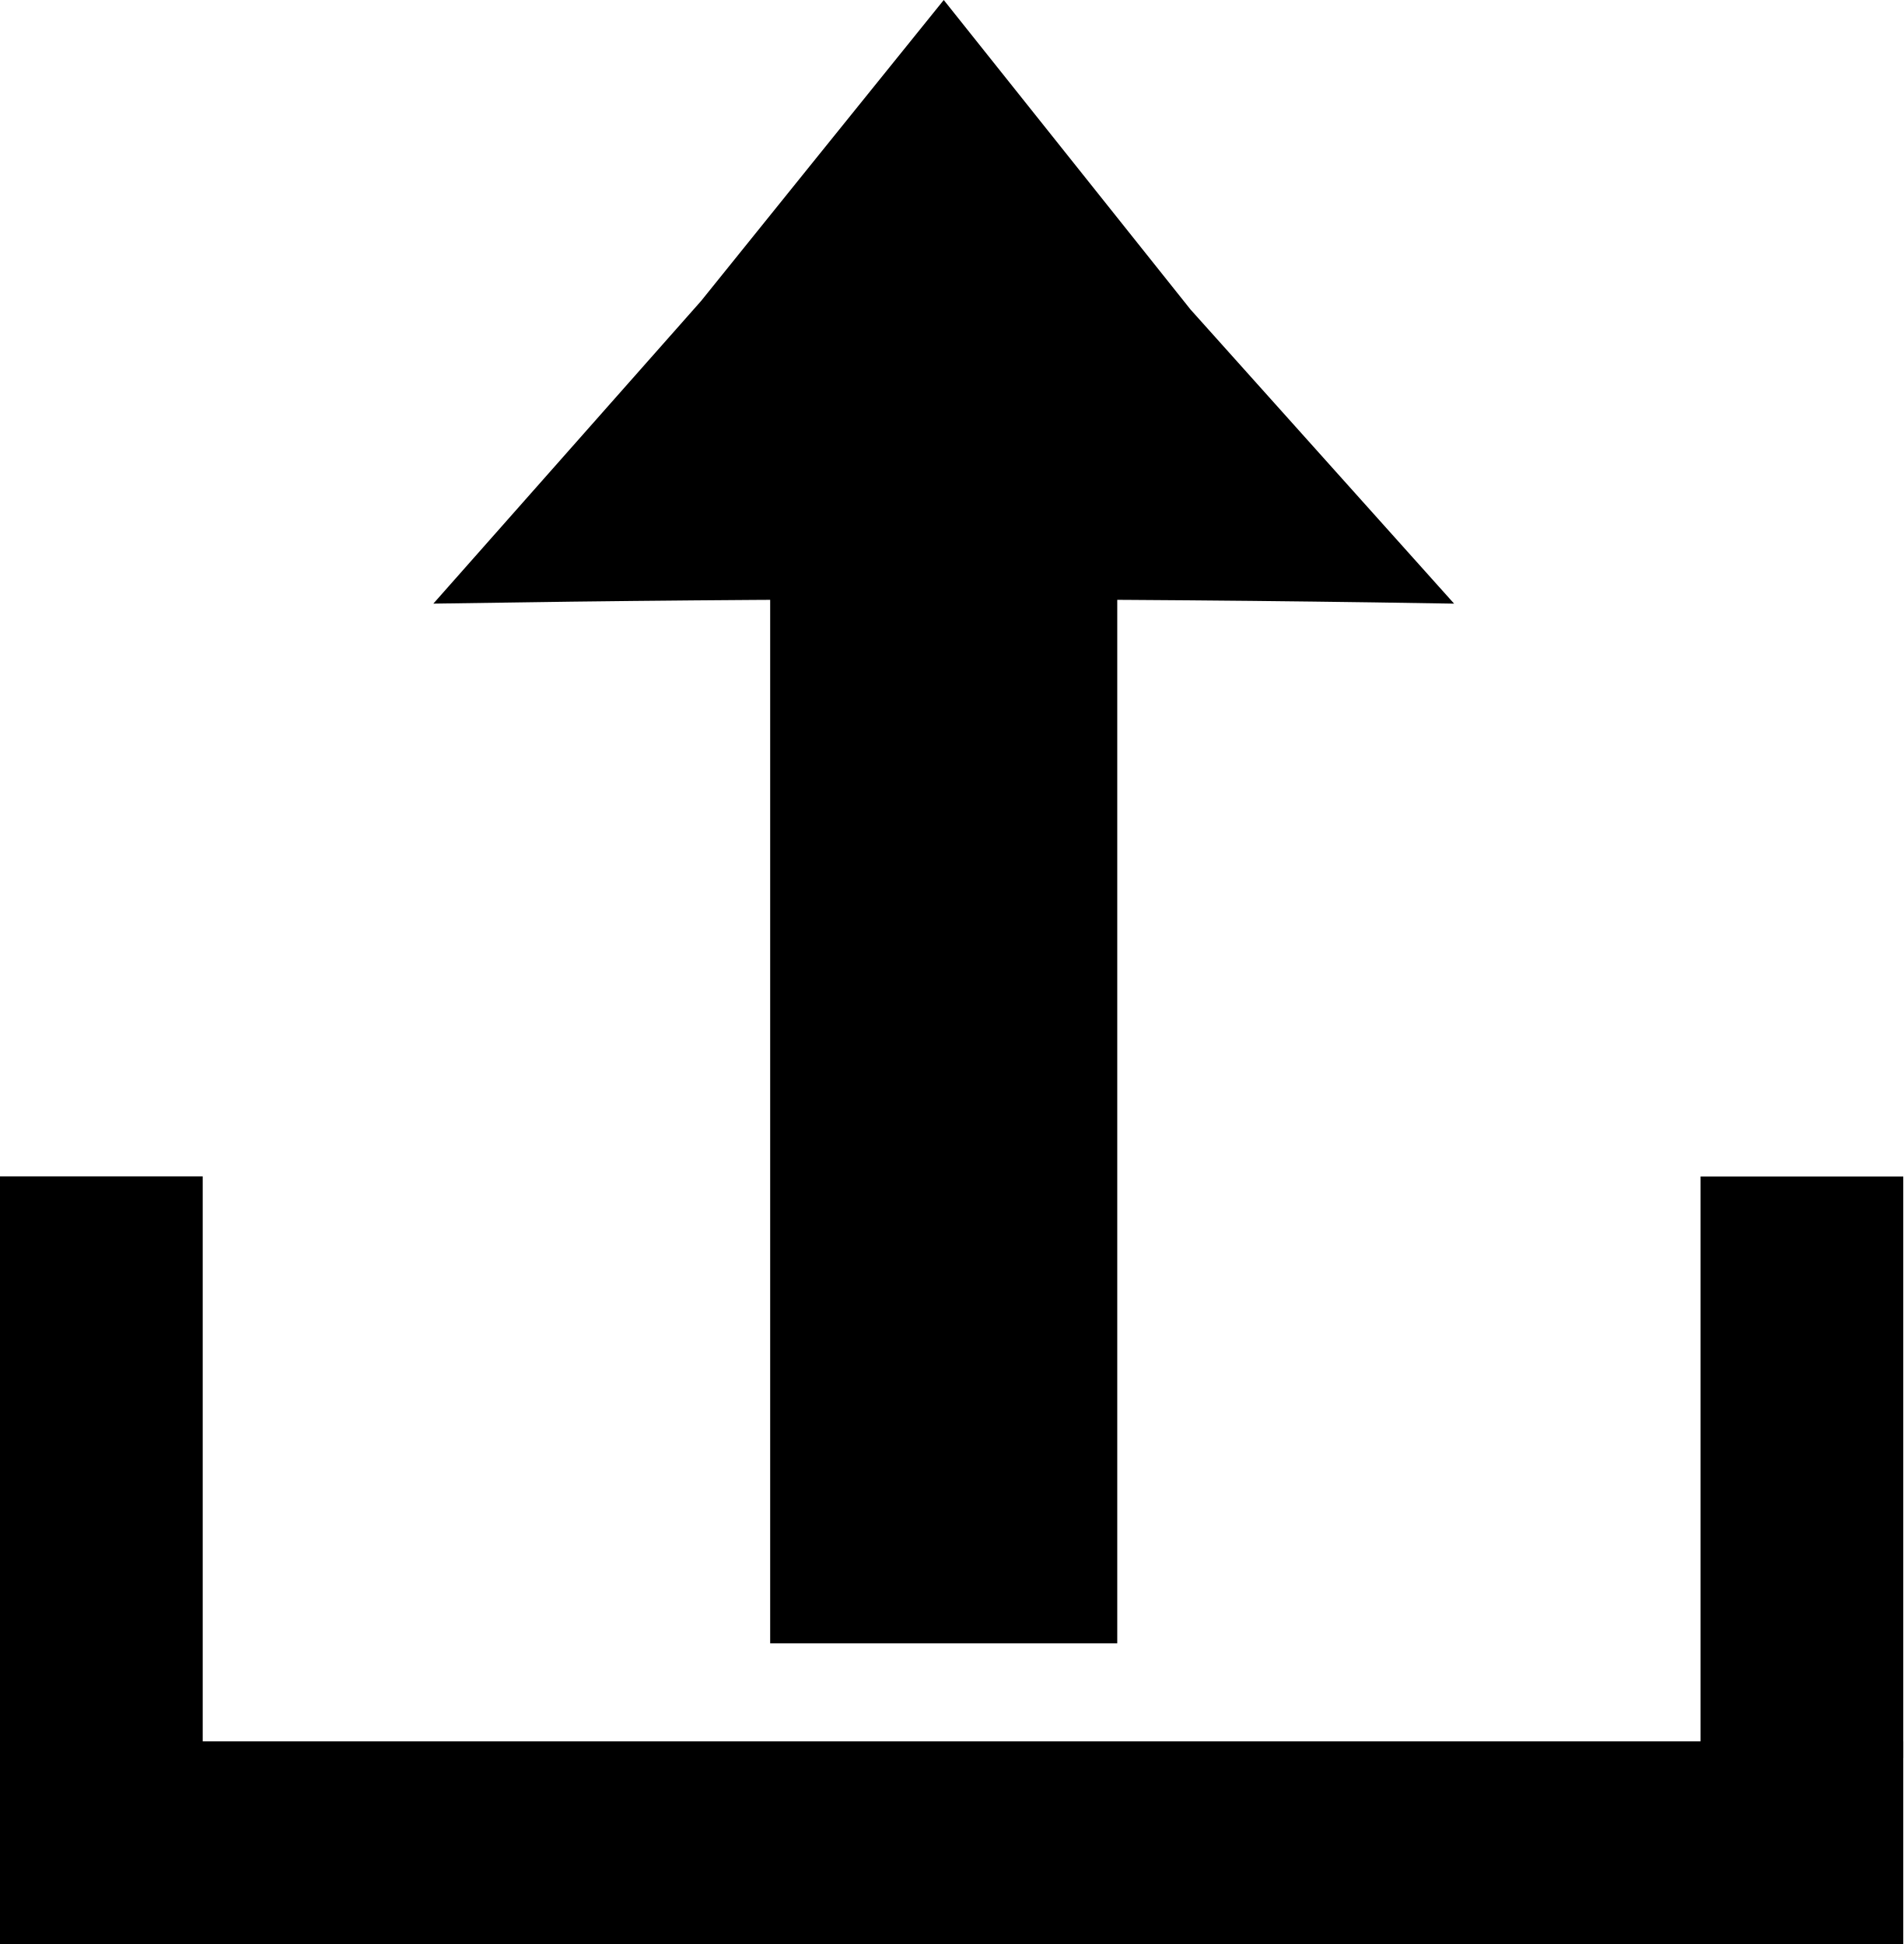
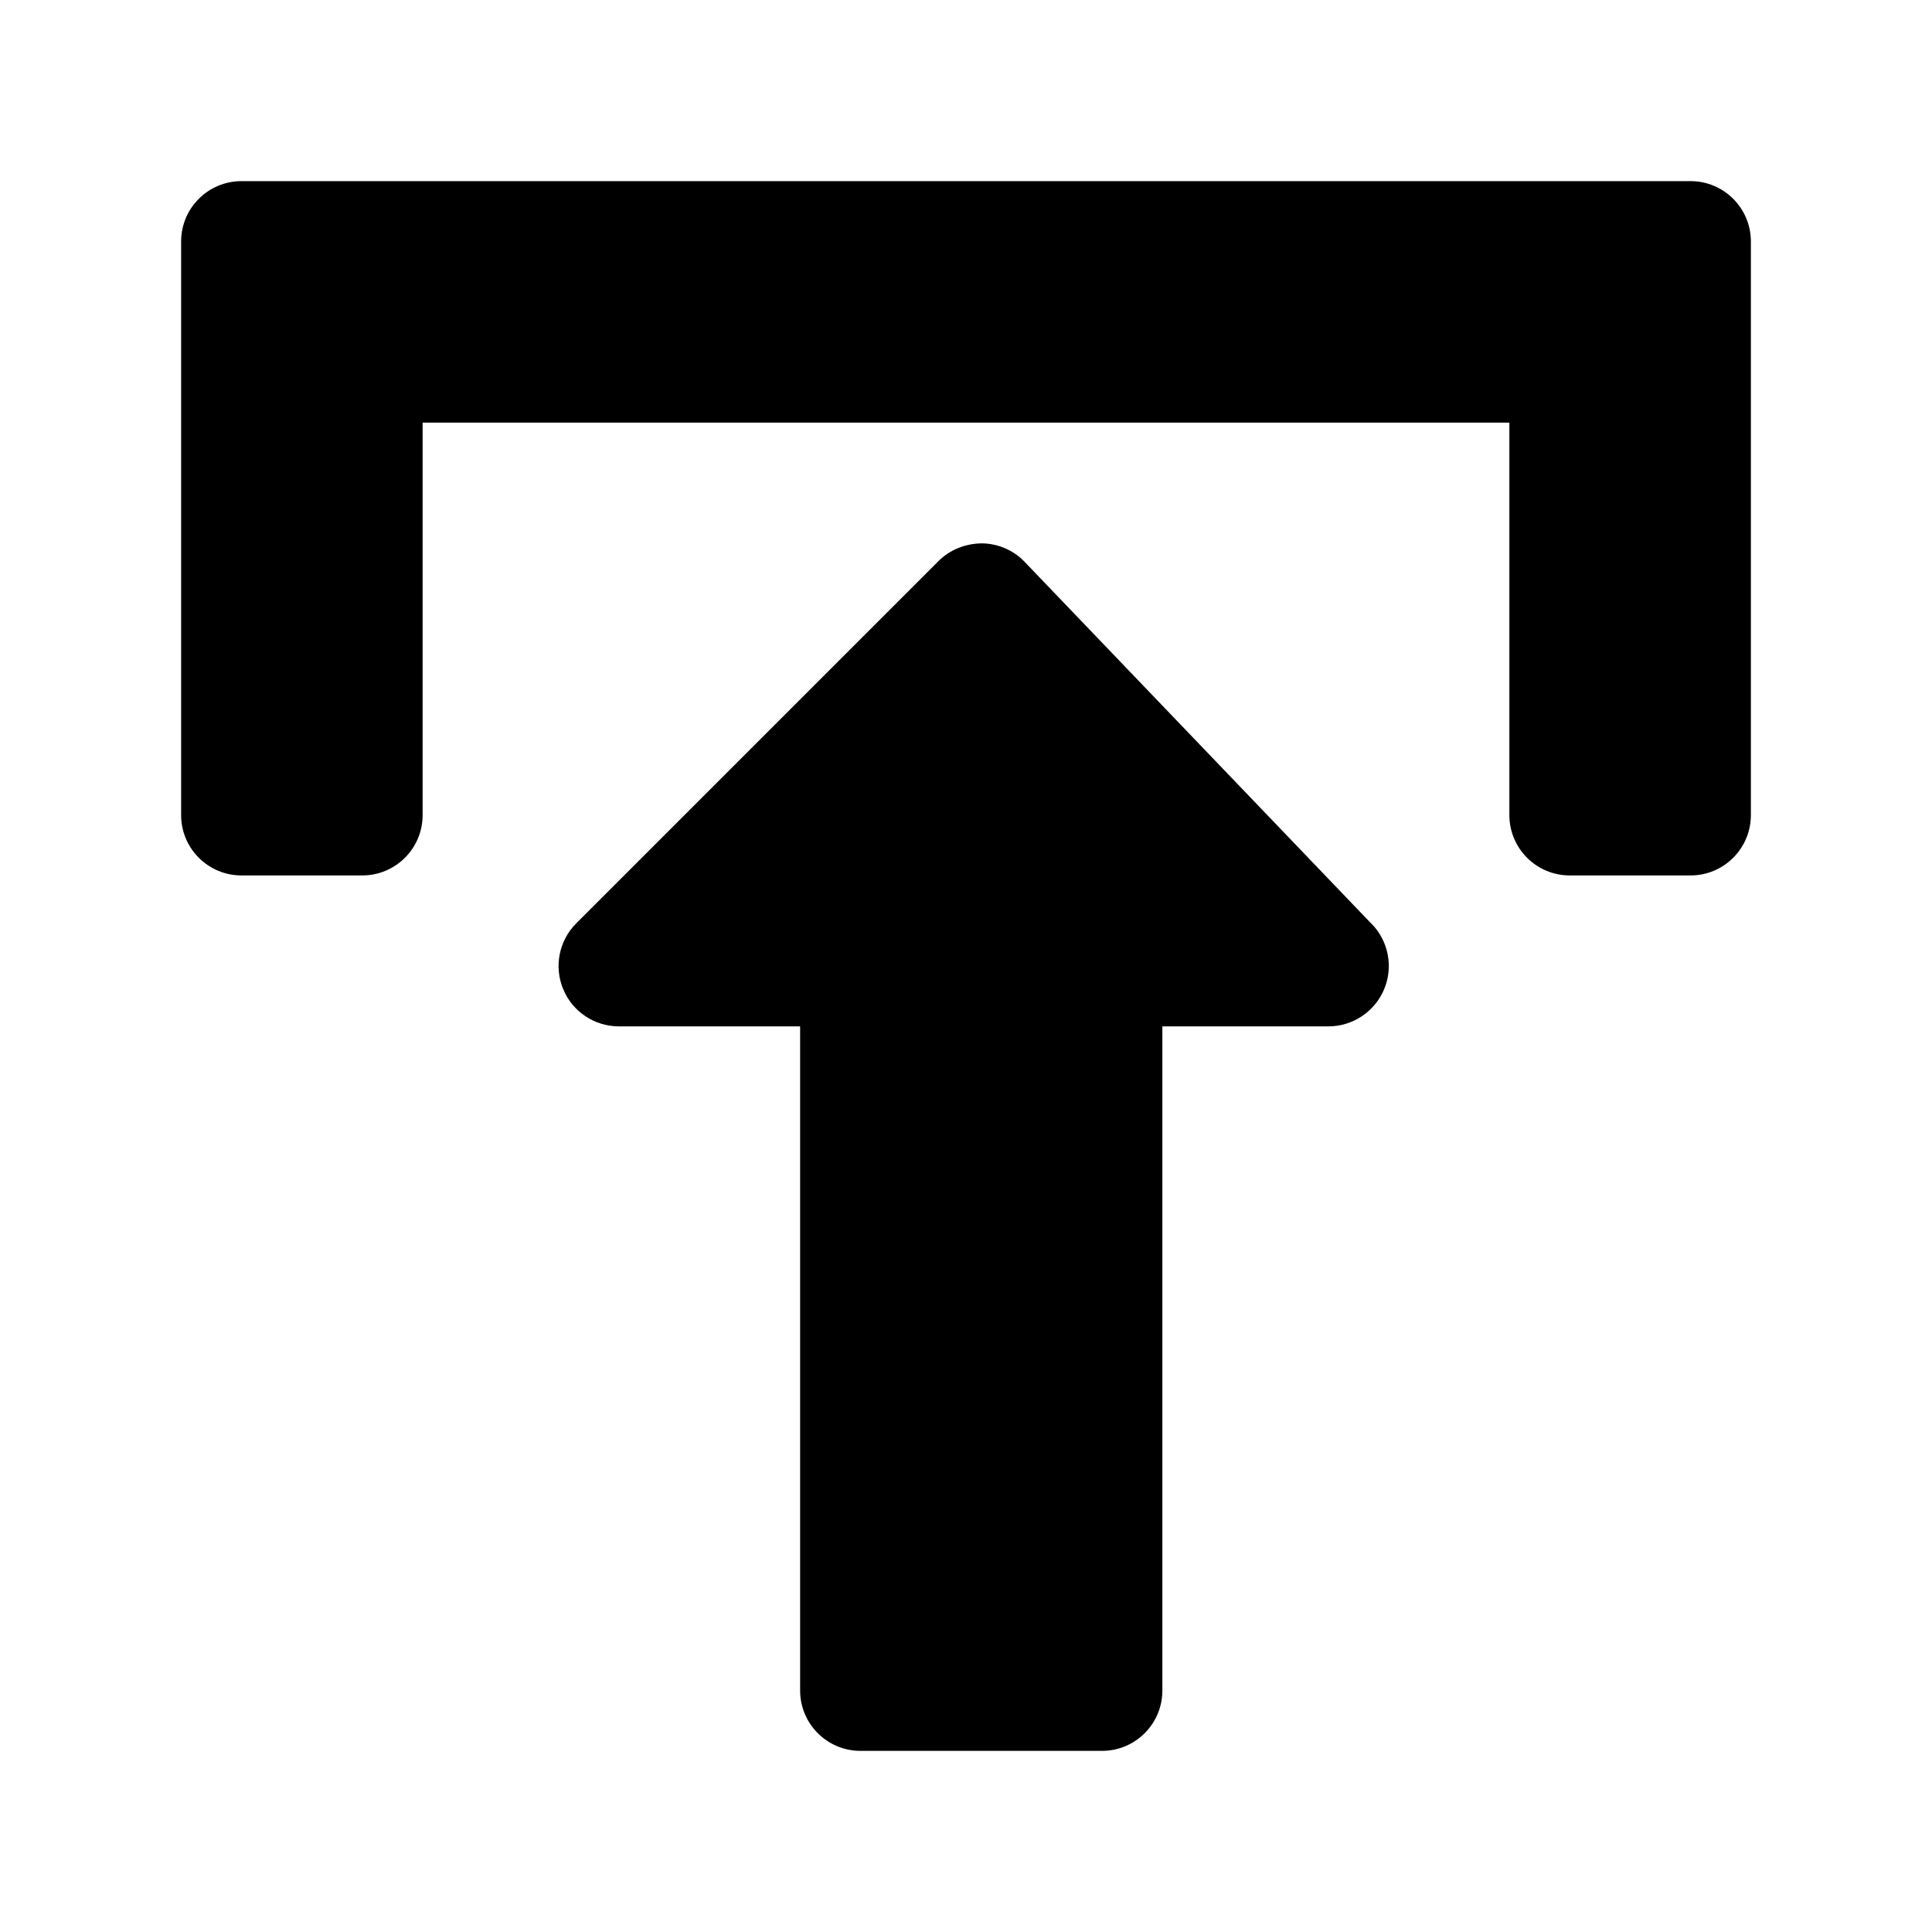
- <svg xmlns="http://www.w3.org/2000/svg" id="Laag_1" data-name="Laag 1" viewBox="0 0 114.17 116.64">
-   <defs>
-     <style>
-       .cls-1 {
-         fill: #000000;
-         stroke: #000000;
-         stroke-miterlimit: 10;
-       }
-     </style>
-   </defs>
-   <g>
-     <rect class="cls-1" x="46.7" y="35.7" width="19.82" height="62.4" />
-     <path class="cls-1" d="M56.29,35.46c10.14,0,20.08.08,29.8.24-5.02-5.6-10.04-11.21-15.06-16.81-4.81-6.03-9.61-12.06-14.42-18.09-4.73,5.86-9.45,11.72-14.18,17.59-5.1,5.77-10.21,11.54-15.31,17.31,9.52-.15,19.25-.24,29.17-.24Z" />
-   </g>
-   <g>
-     <rect class="cls-1" x=".5" y="104.98" width="113.17" height="11.16" />
-     <rect class="cls-1" x="-10.86" y="82.45" width="33.89" height="11.16" transform="translate(-81.95 94.11) rotate(-90)" />
-     <rect class="cls-1" x="91.14" y="82.45" width="33.89" height="11.16" transform="translate(20.06 196.12) rotate(-90)" />
-   </g>
+ <svg xmlns="http://www.w3.org/2000/svg" viewBox="0 0 128 128">
+   <path d="M112,12H16c-2.21,0-4,1.79-4,4v38c0,2.21,1.79,4,4,4h8c2.21,0,4-1.79,4-4v-26h72v26c0,2.21,1.79,4,4,4h8c2.21,0,4-1.79,4-4V16c0-2.21-1.79-4-4-4Z" fill="#000" />
+   <path d="M90.89,61.23l-23-24c-.74-.78-1.77-1.22-2.84-1.23-1.07.01-2.11.41-2.87,1.17l-24,24c-1.14,1.14-1.49,2.86-.87,4.36s2.08,2.47,3.7,2.47h12v44c0,2.21,1.79,4,4,4h16c2.21,0,4-1.79,4-4v-44h11c1.6,0,3.05-.96,3.68-2.43.63-1.47.32-3.18-.79-4.34Z" fill="#000" />
</svg>
